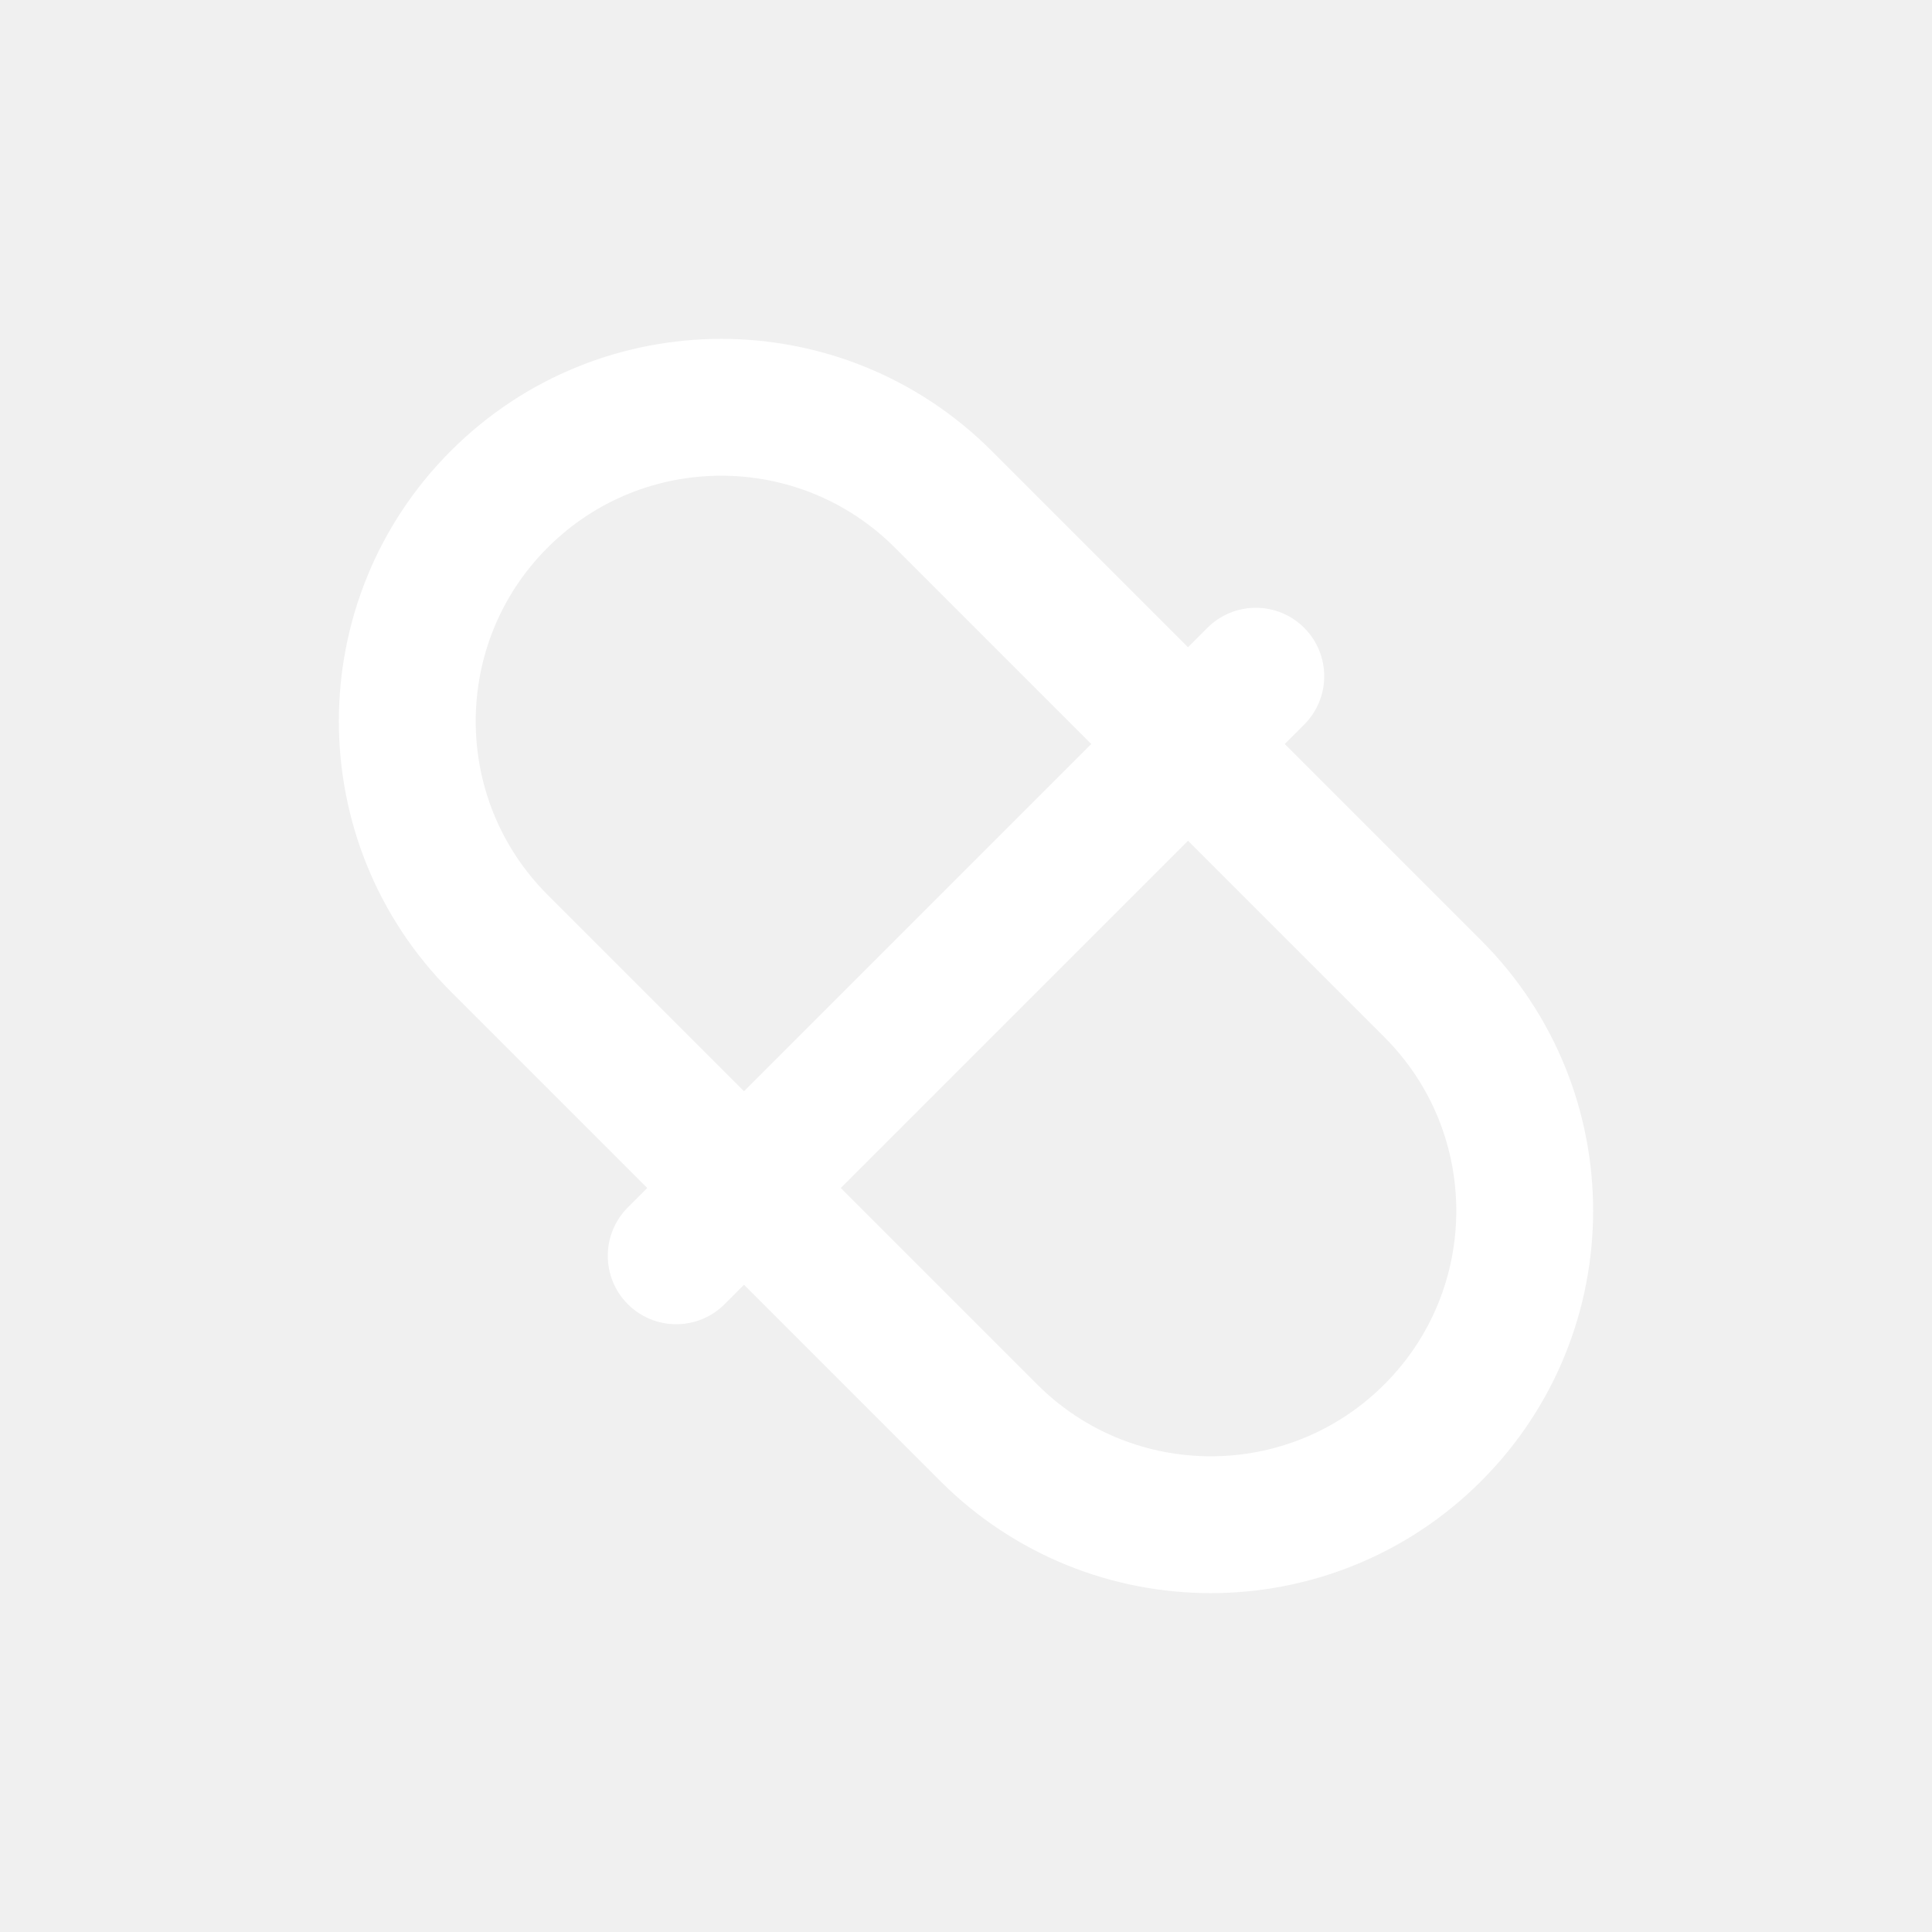
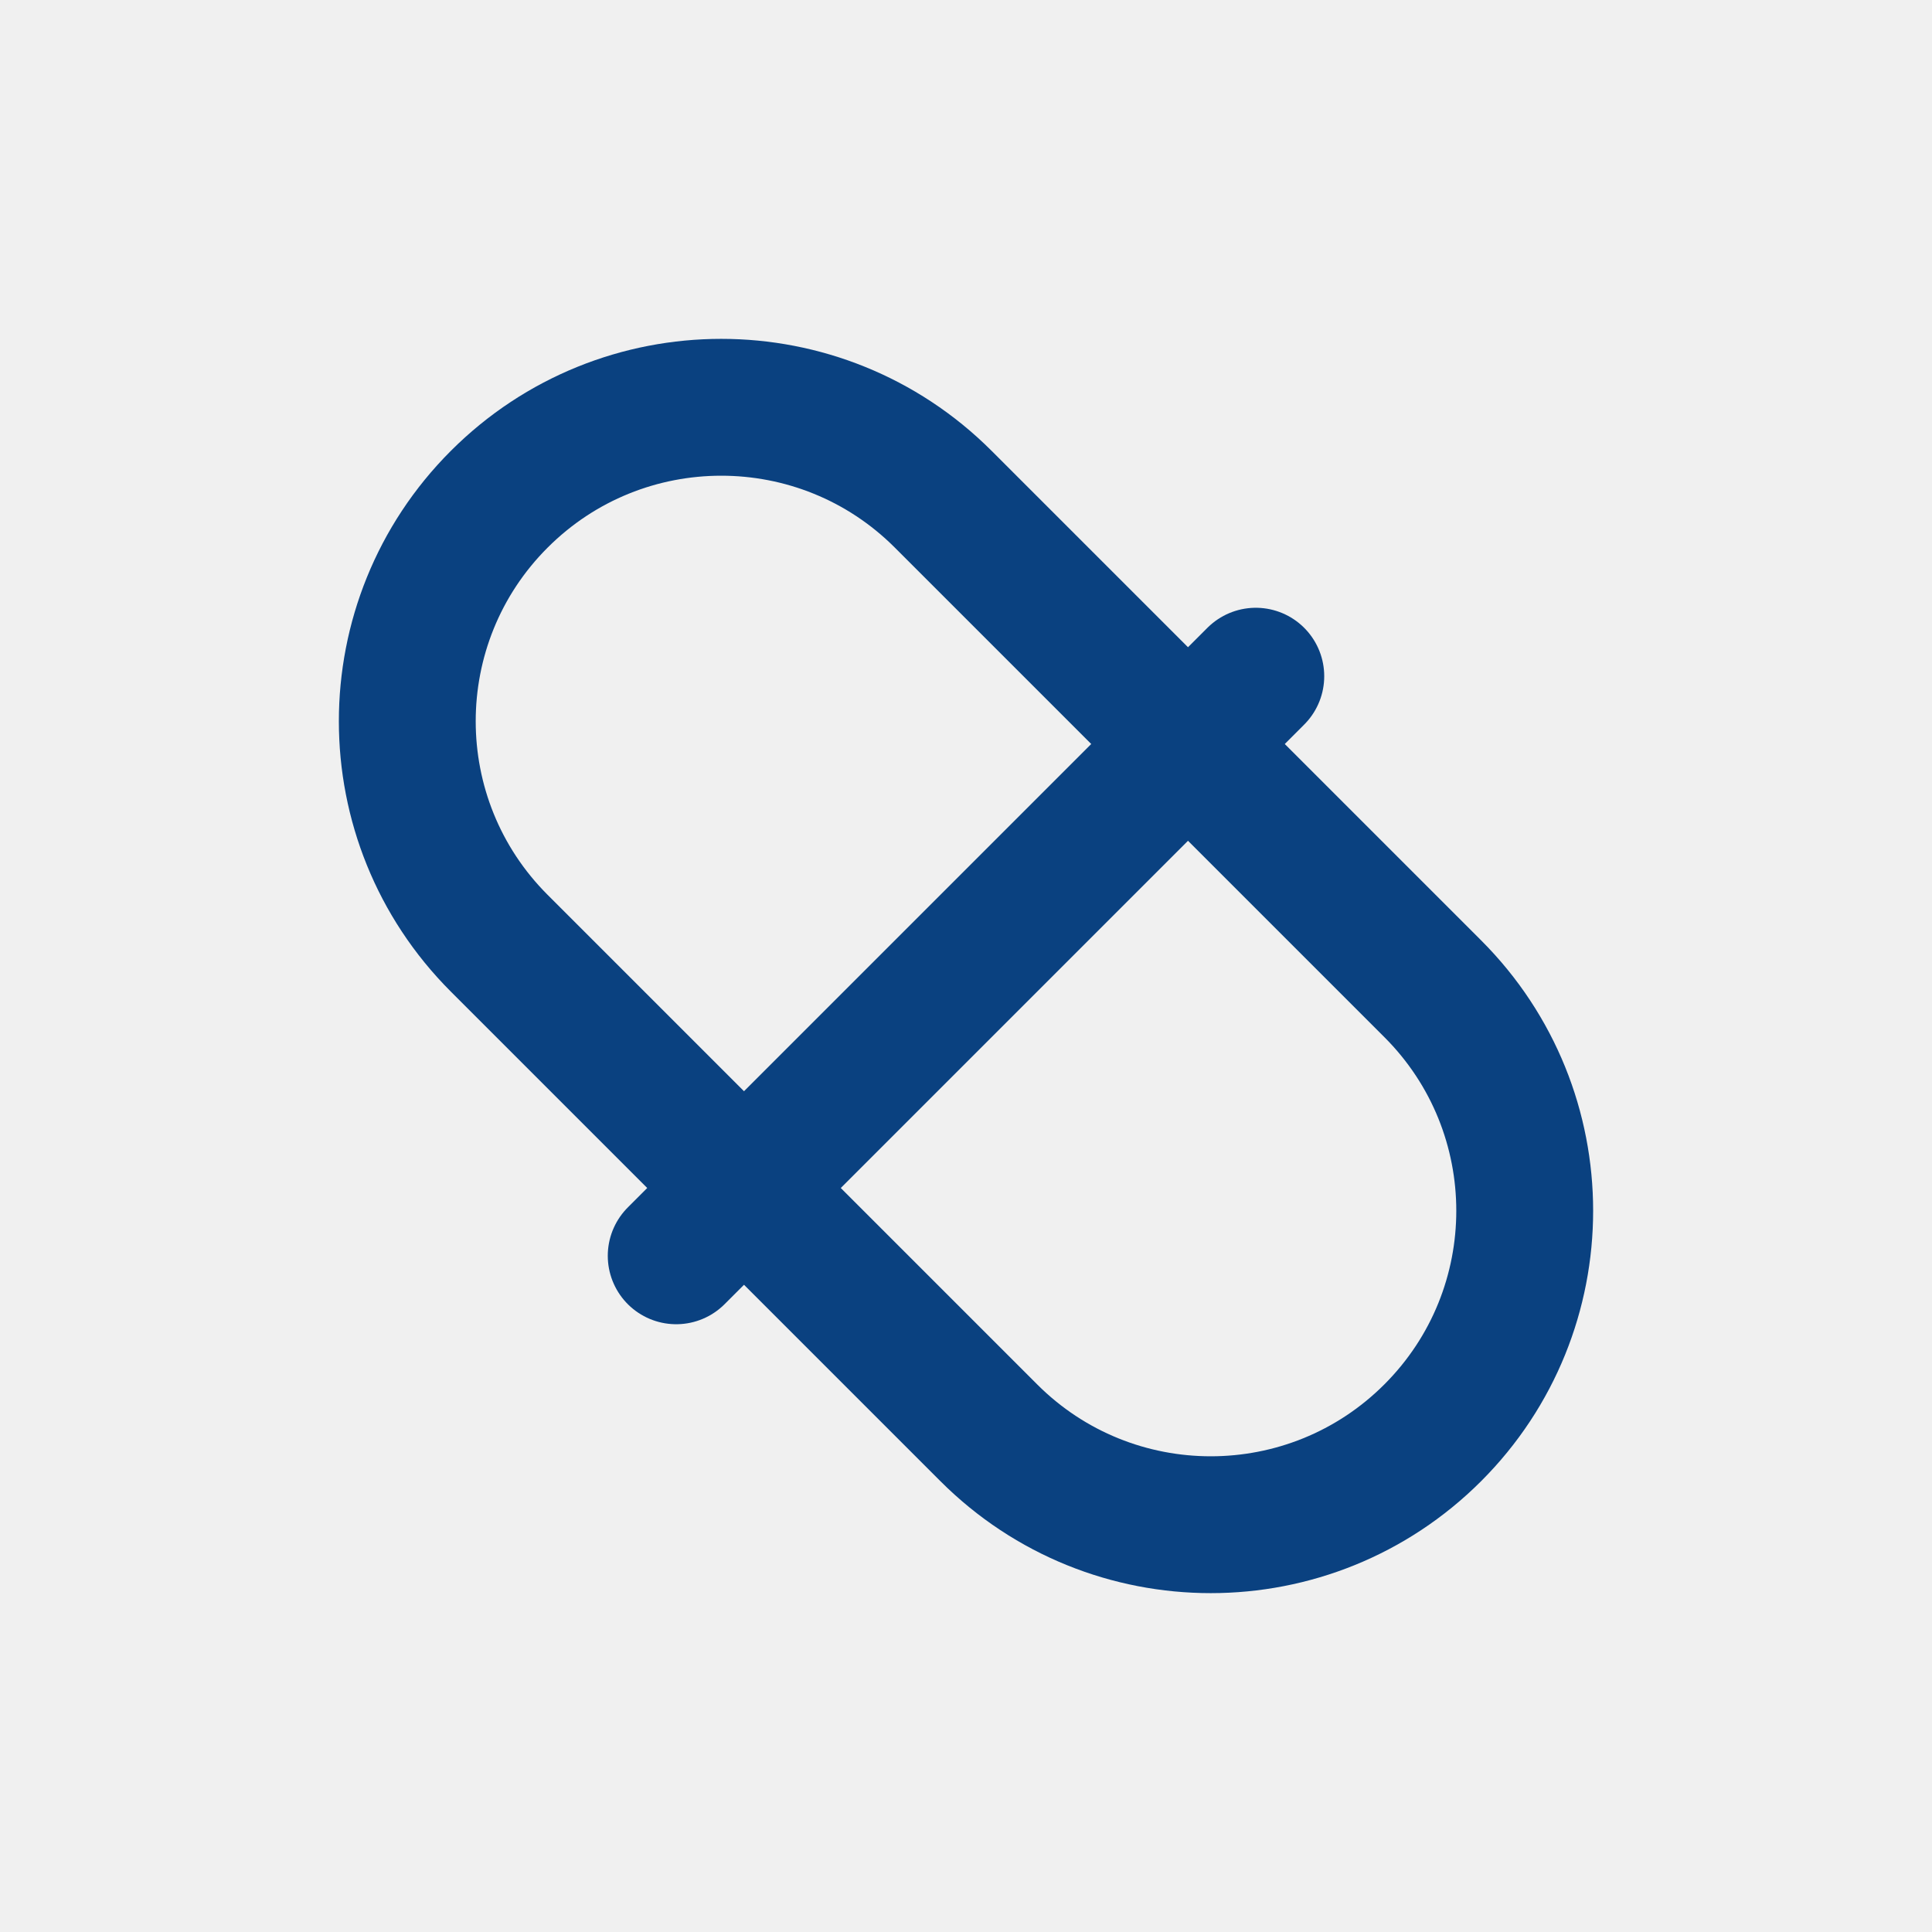
- <svg xmlns="http://www.w3.org/2000/svg" viewBox="0 0 24 24" fill="none" stroke="#fff" stroke-width="1.7" stroke-linecap="round" stroke-linejoin="round">
+ <svg xmlns="http://www.w3.org/2000/svg" viewBox="0 0 24 24" fill="none" stroke="#0a4180" stroke-width="1.7" stroke-linecap="round" stroke-linejoin="round">
  <rect x="8.1" y="3.8" width="7.8" height="16.4" rx="3.9" transform="rotate(-45 12 12)" />
  <path d="M8.4 15.6 15.6 8.4" />
</svg>
